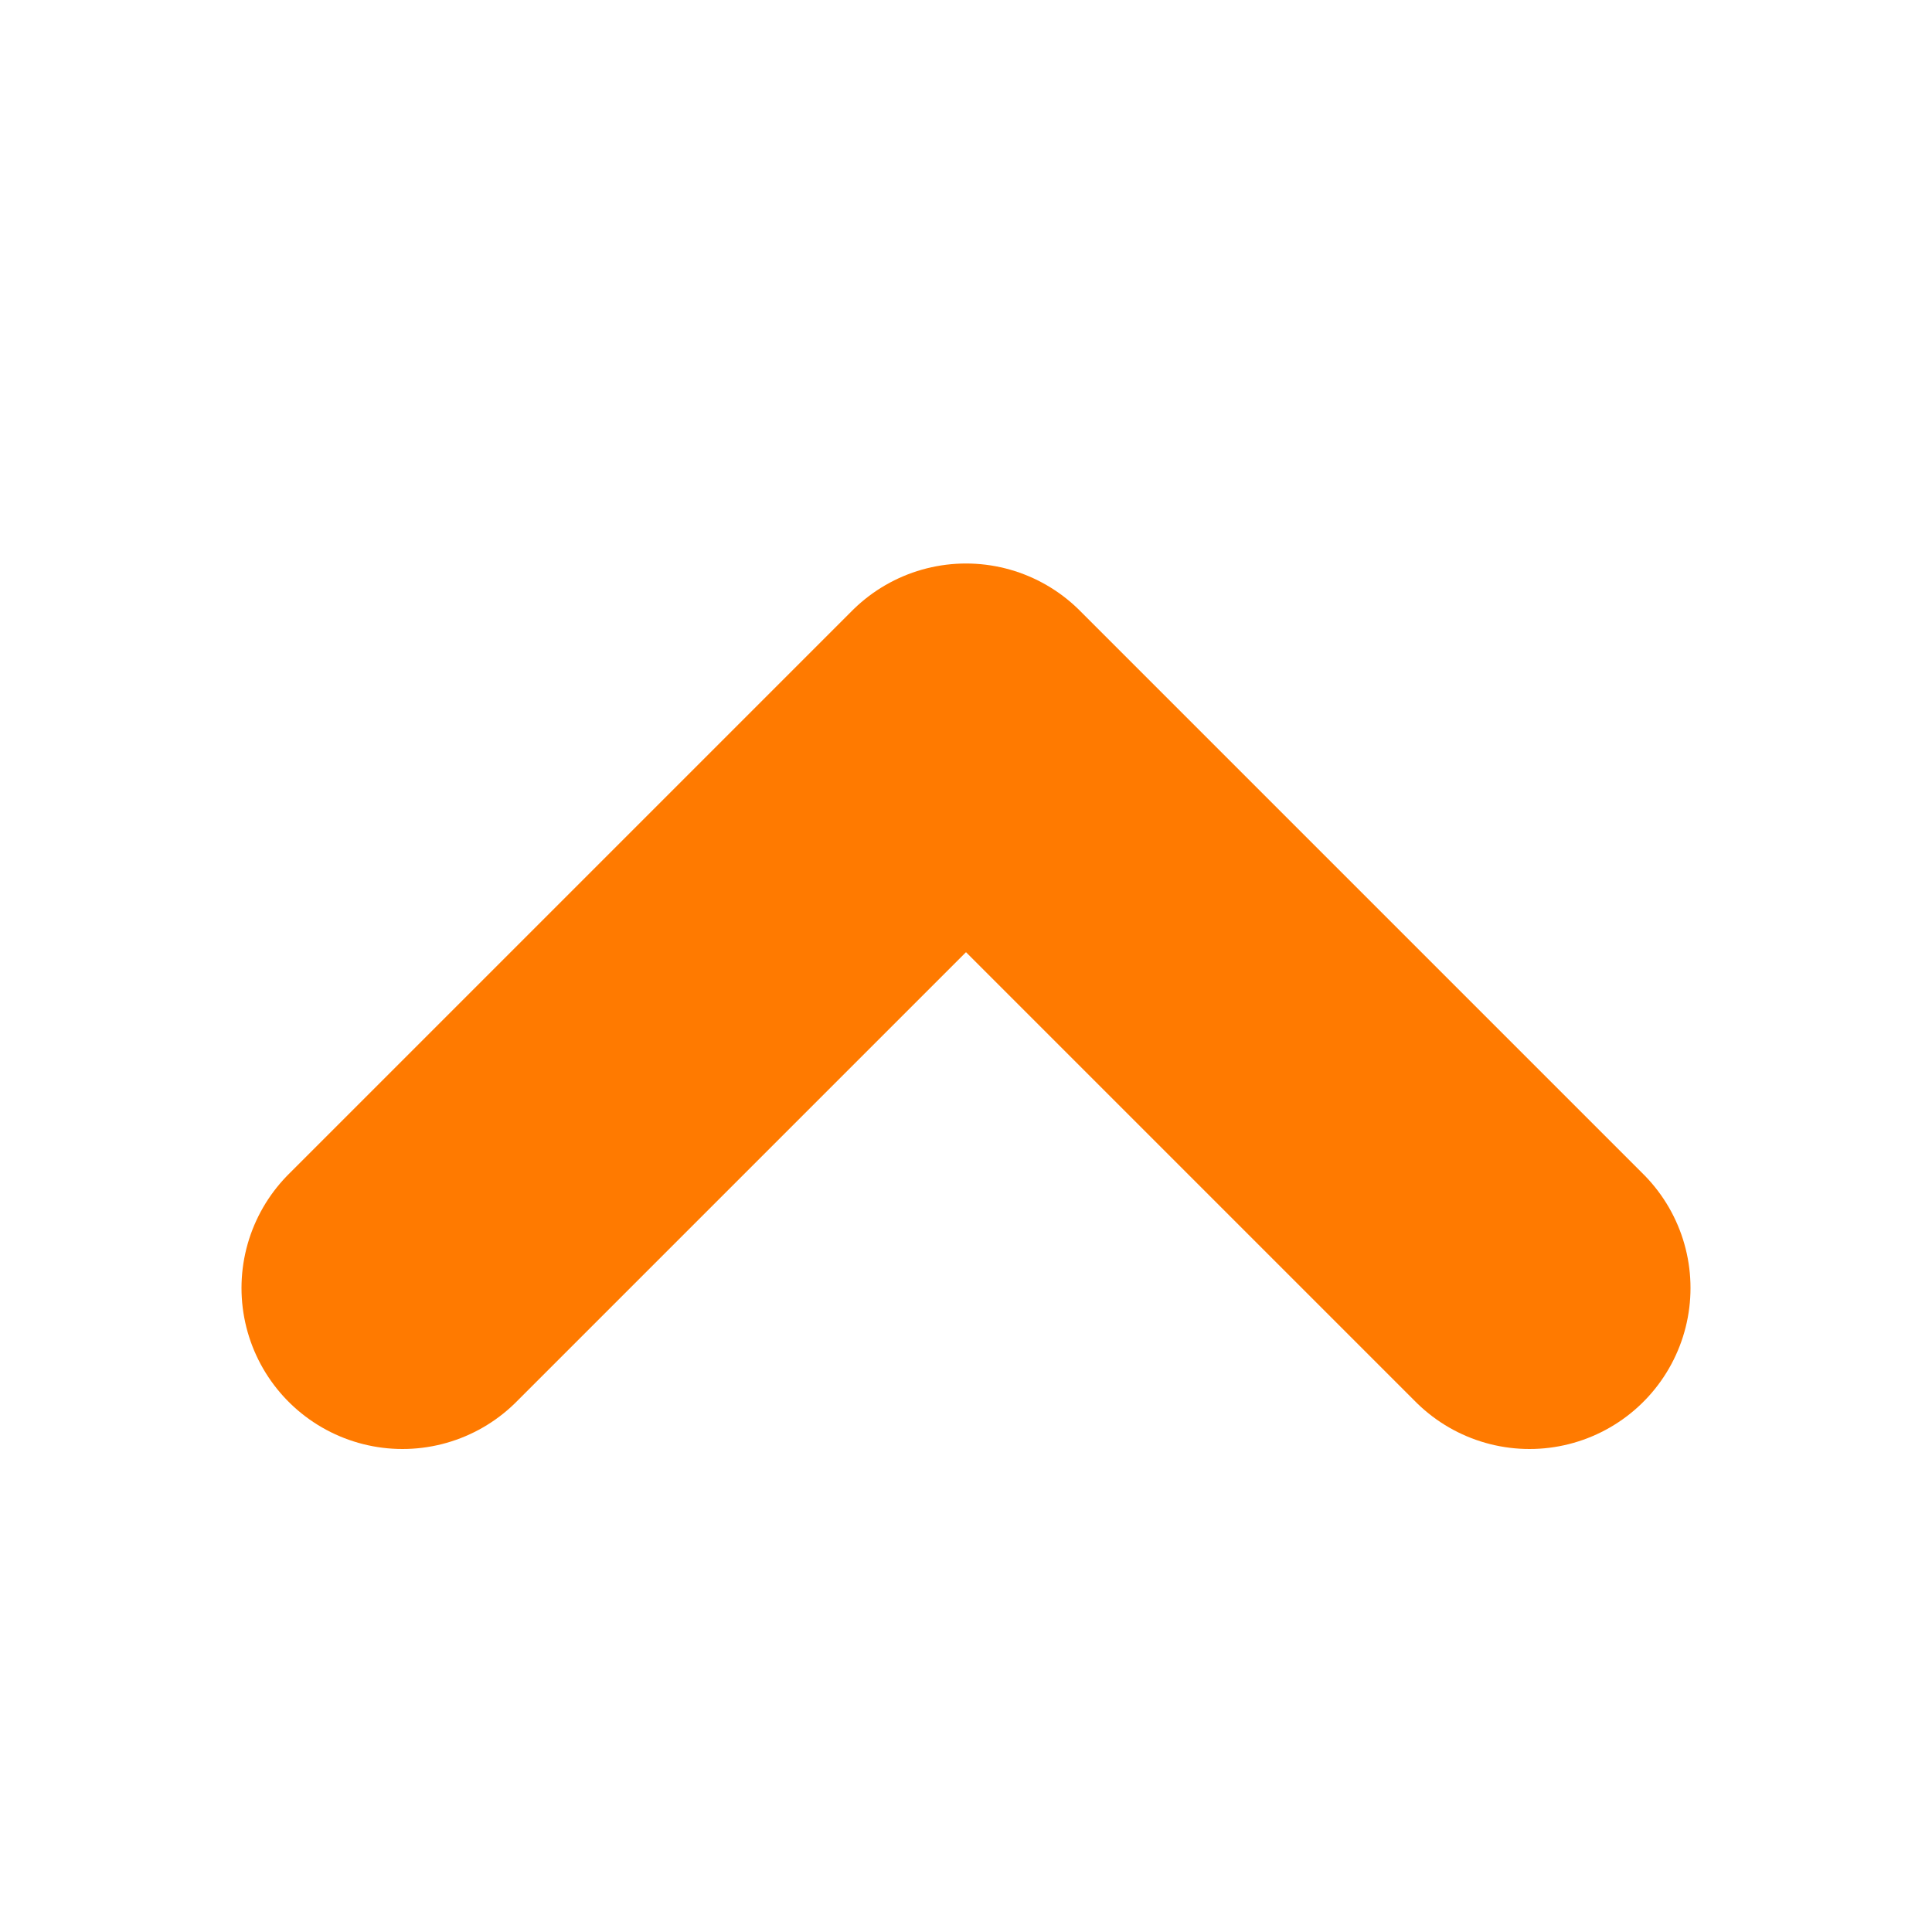
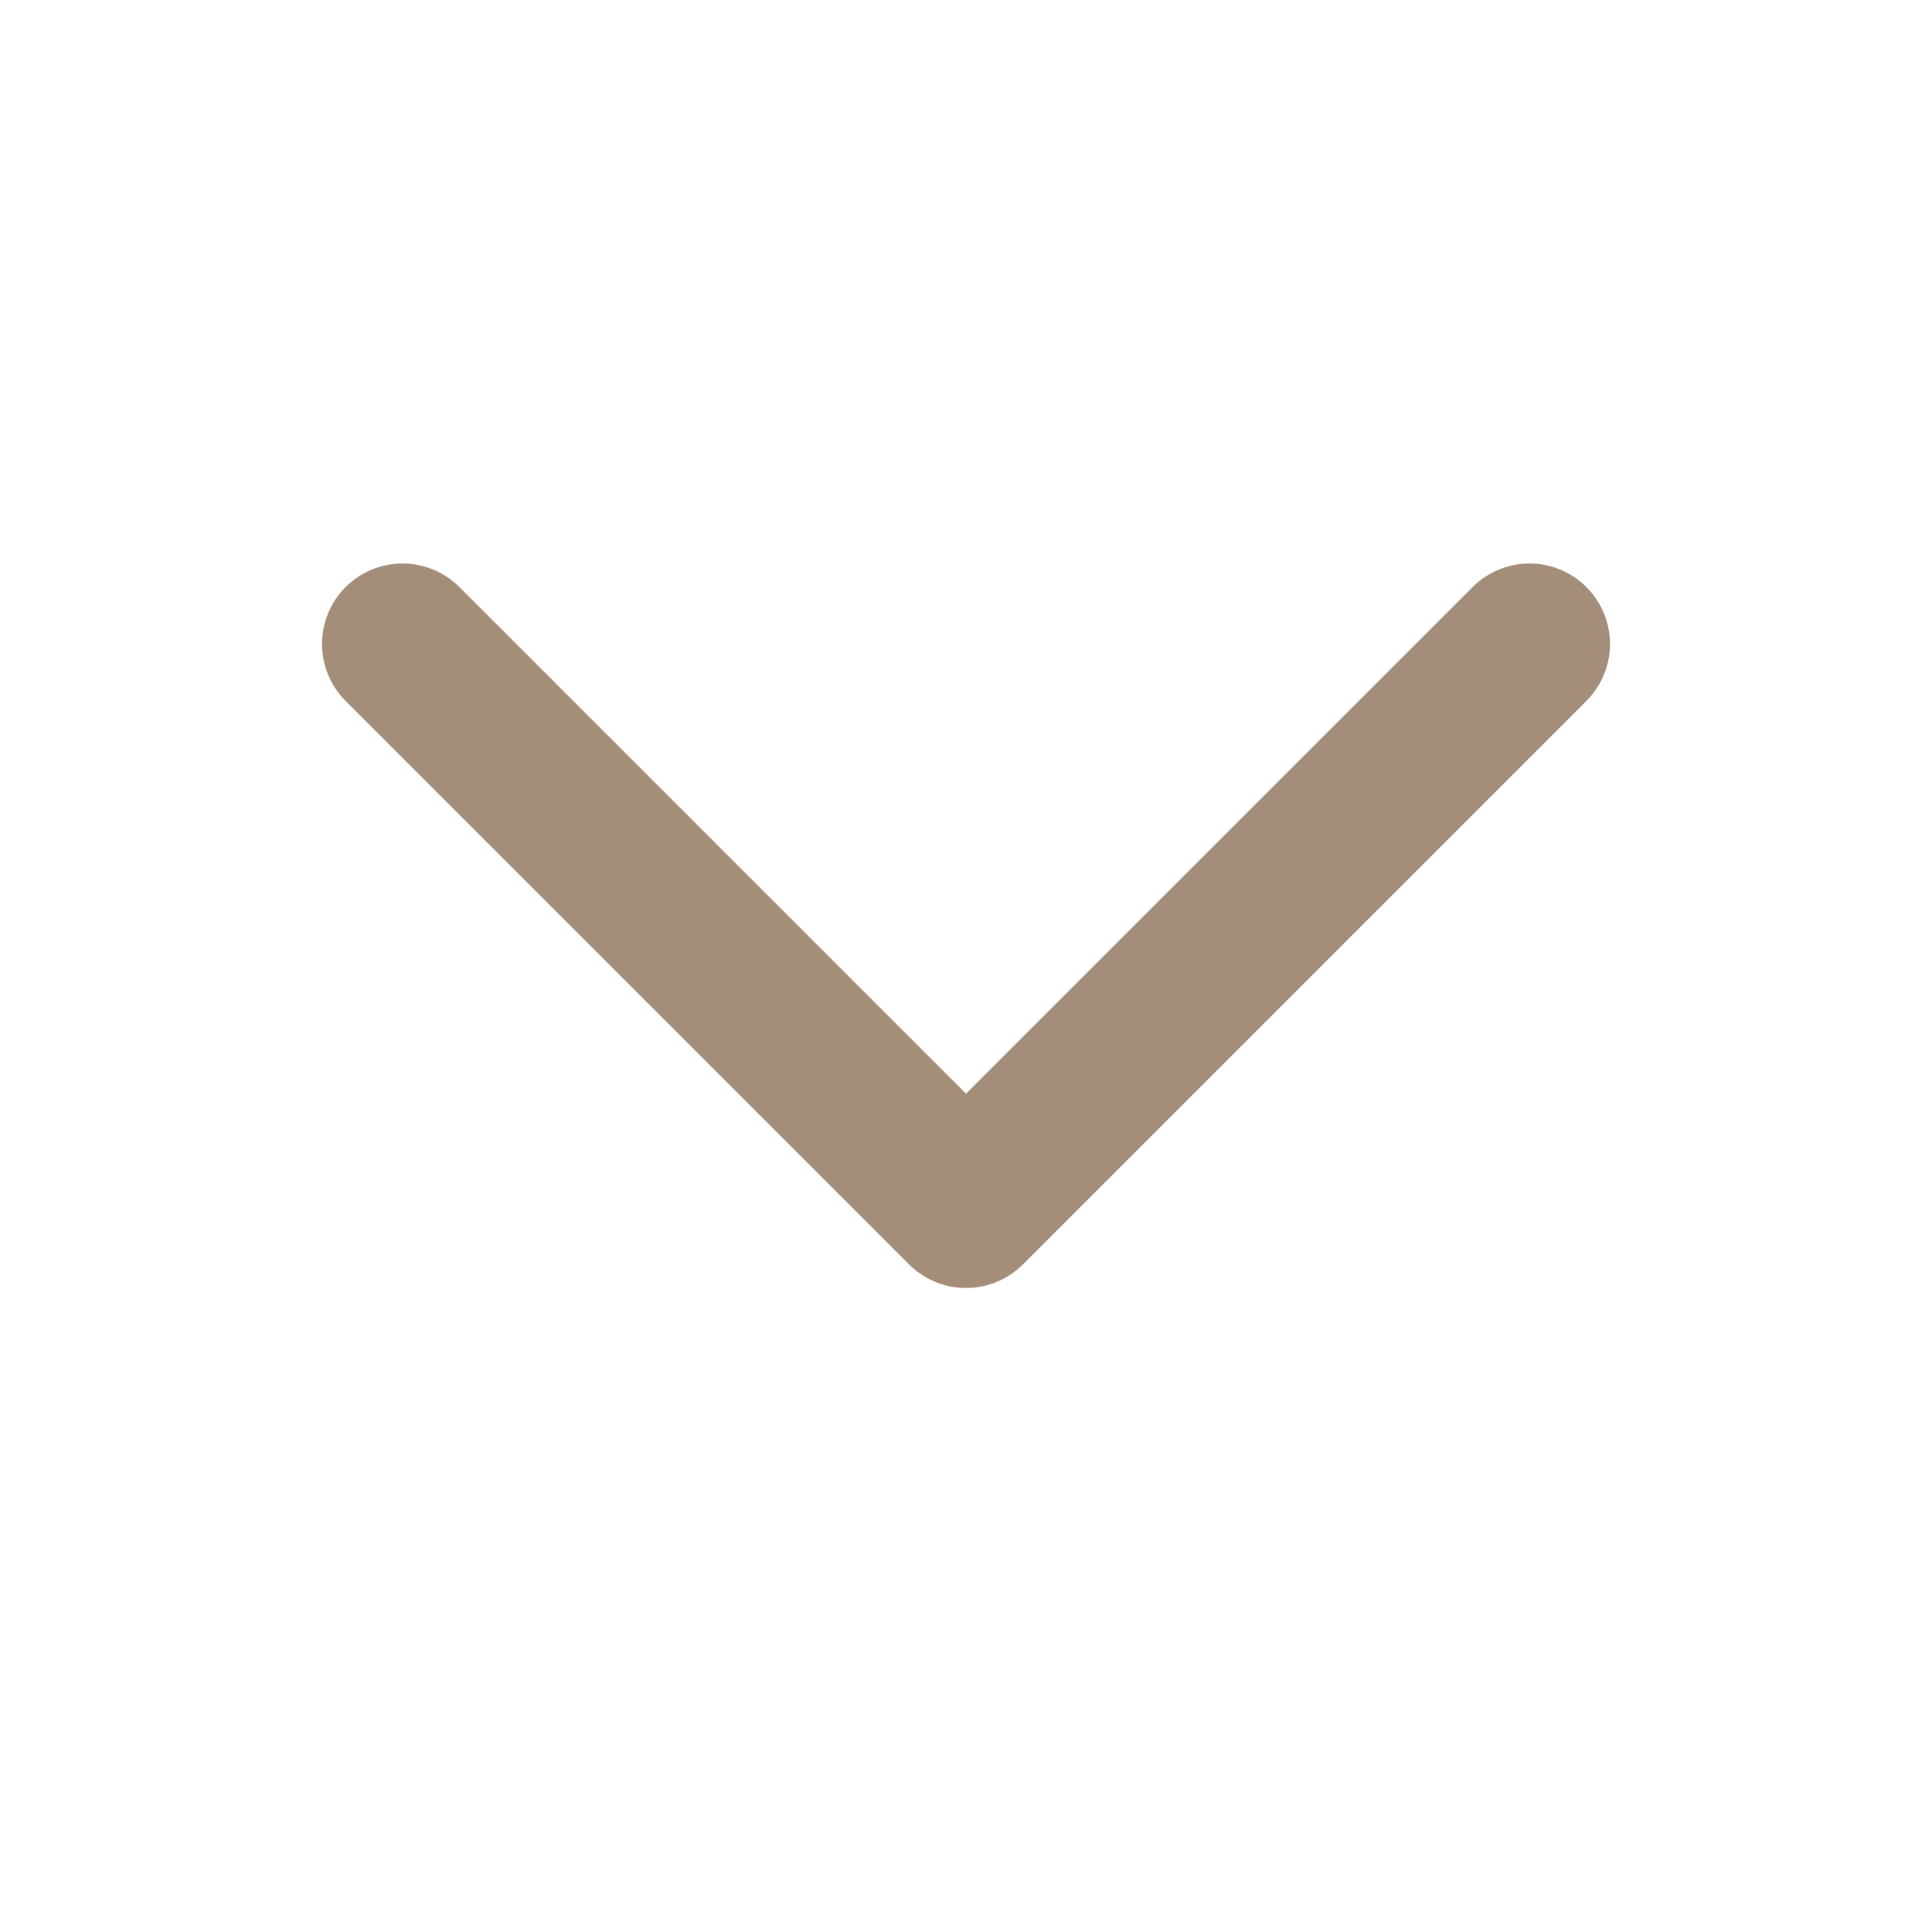
- <svg xmlns="http://www.w3.org/2000/svg" width="12" height="12" viewBox="0 0 12 12" fill="none">
-   <path d="M2.5 8L6 4.5L9.5 8" stroke="#FF7A00" stroke-width="2" stroke-linecap="round" stroke-linejoin="round" />
+ <svg xmlns="http://www.w3.org/2000/svg" width="24" height="24" viewBox="0 0 24 24" fill="none">
+   <path d="M5 8L12 15L19 8" stroke="#A58E79" stroke-width="2" stroke-linecap="round" stroke-linejoin="round" />
</svg>
